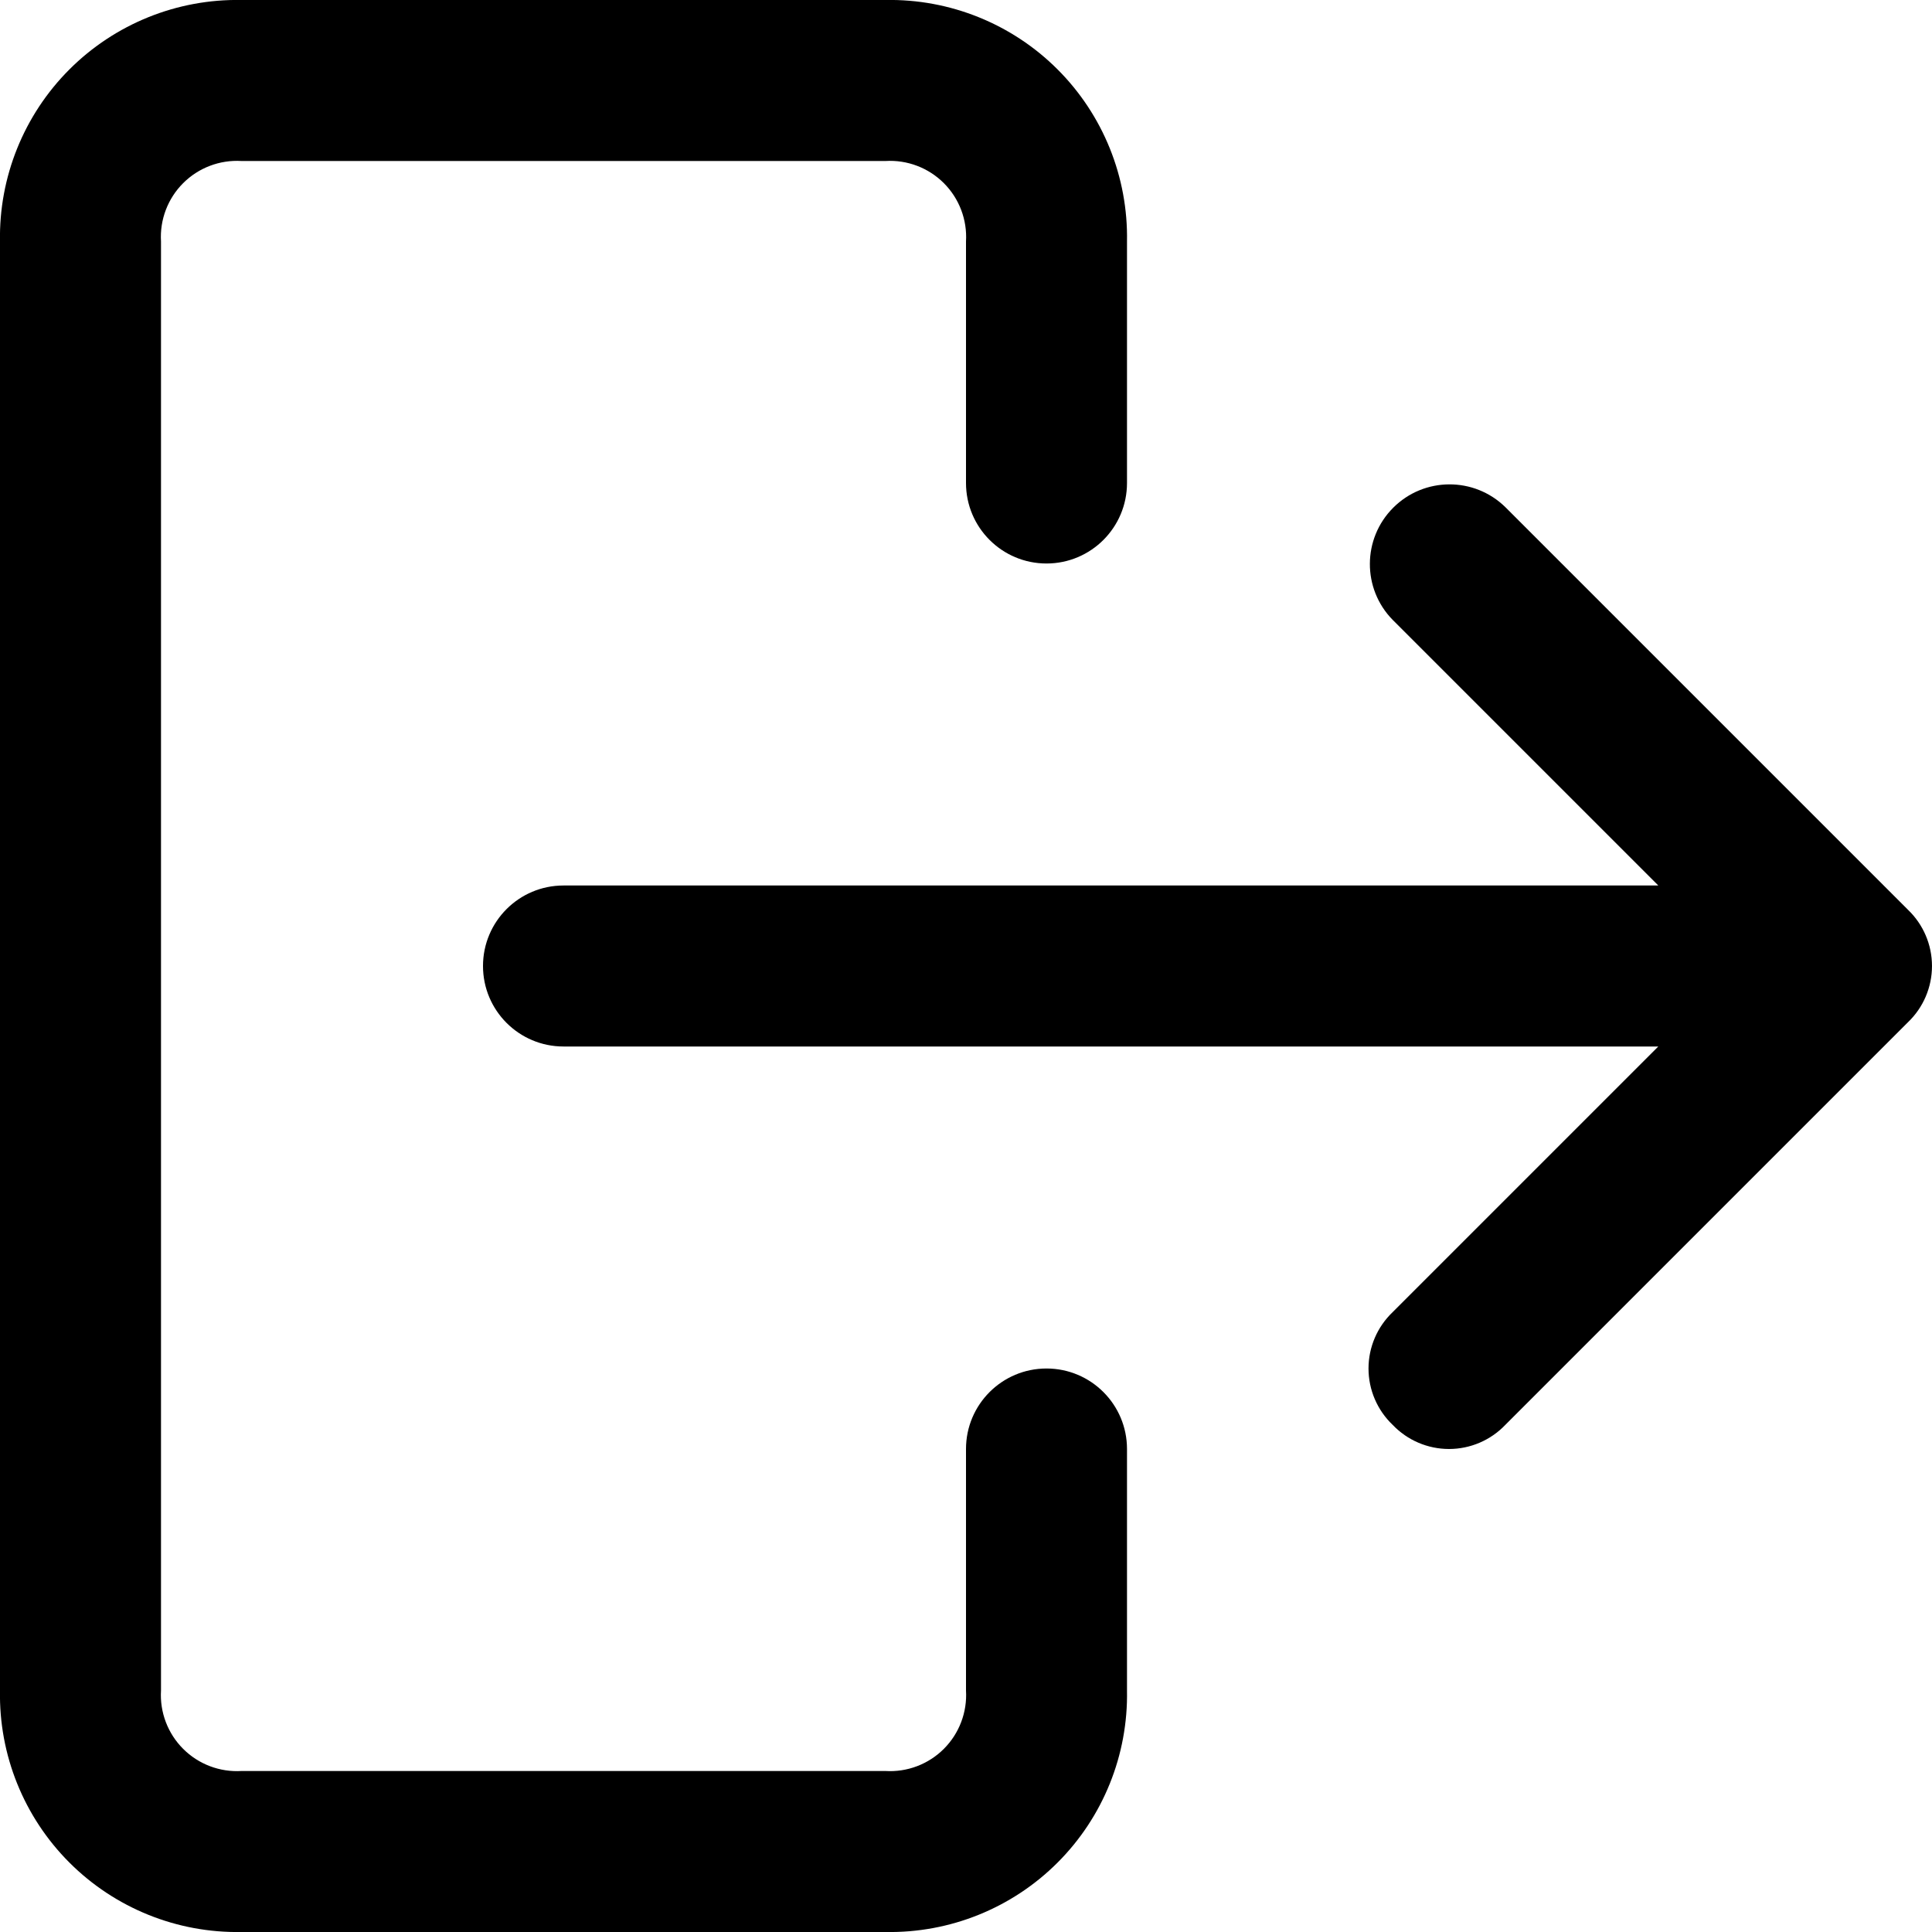
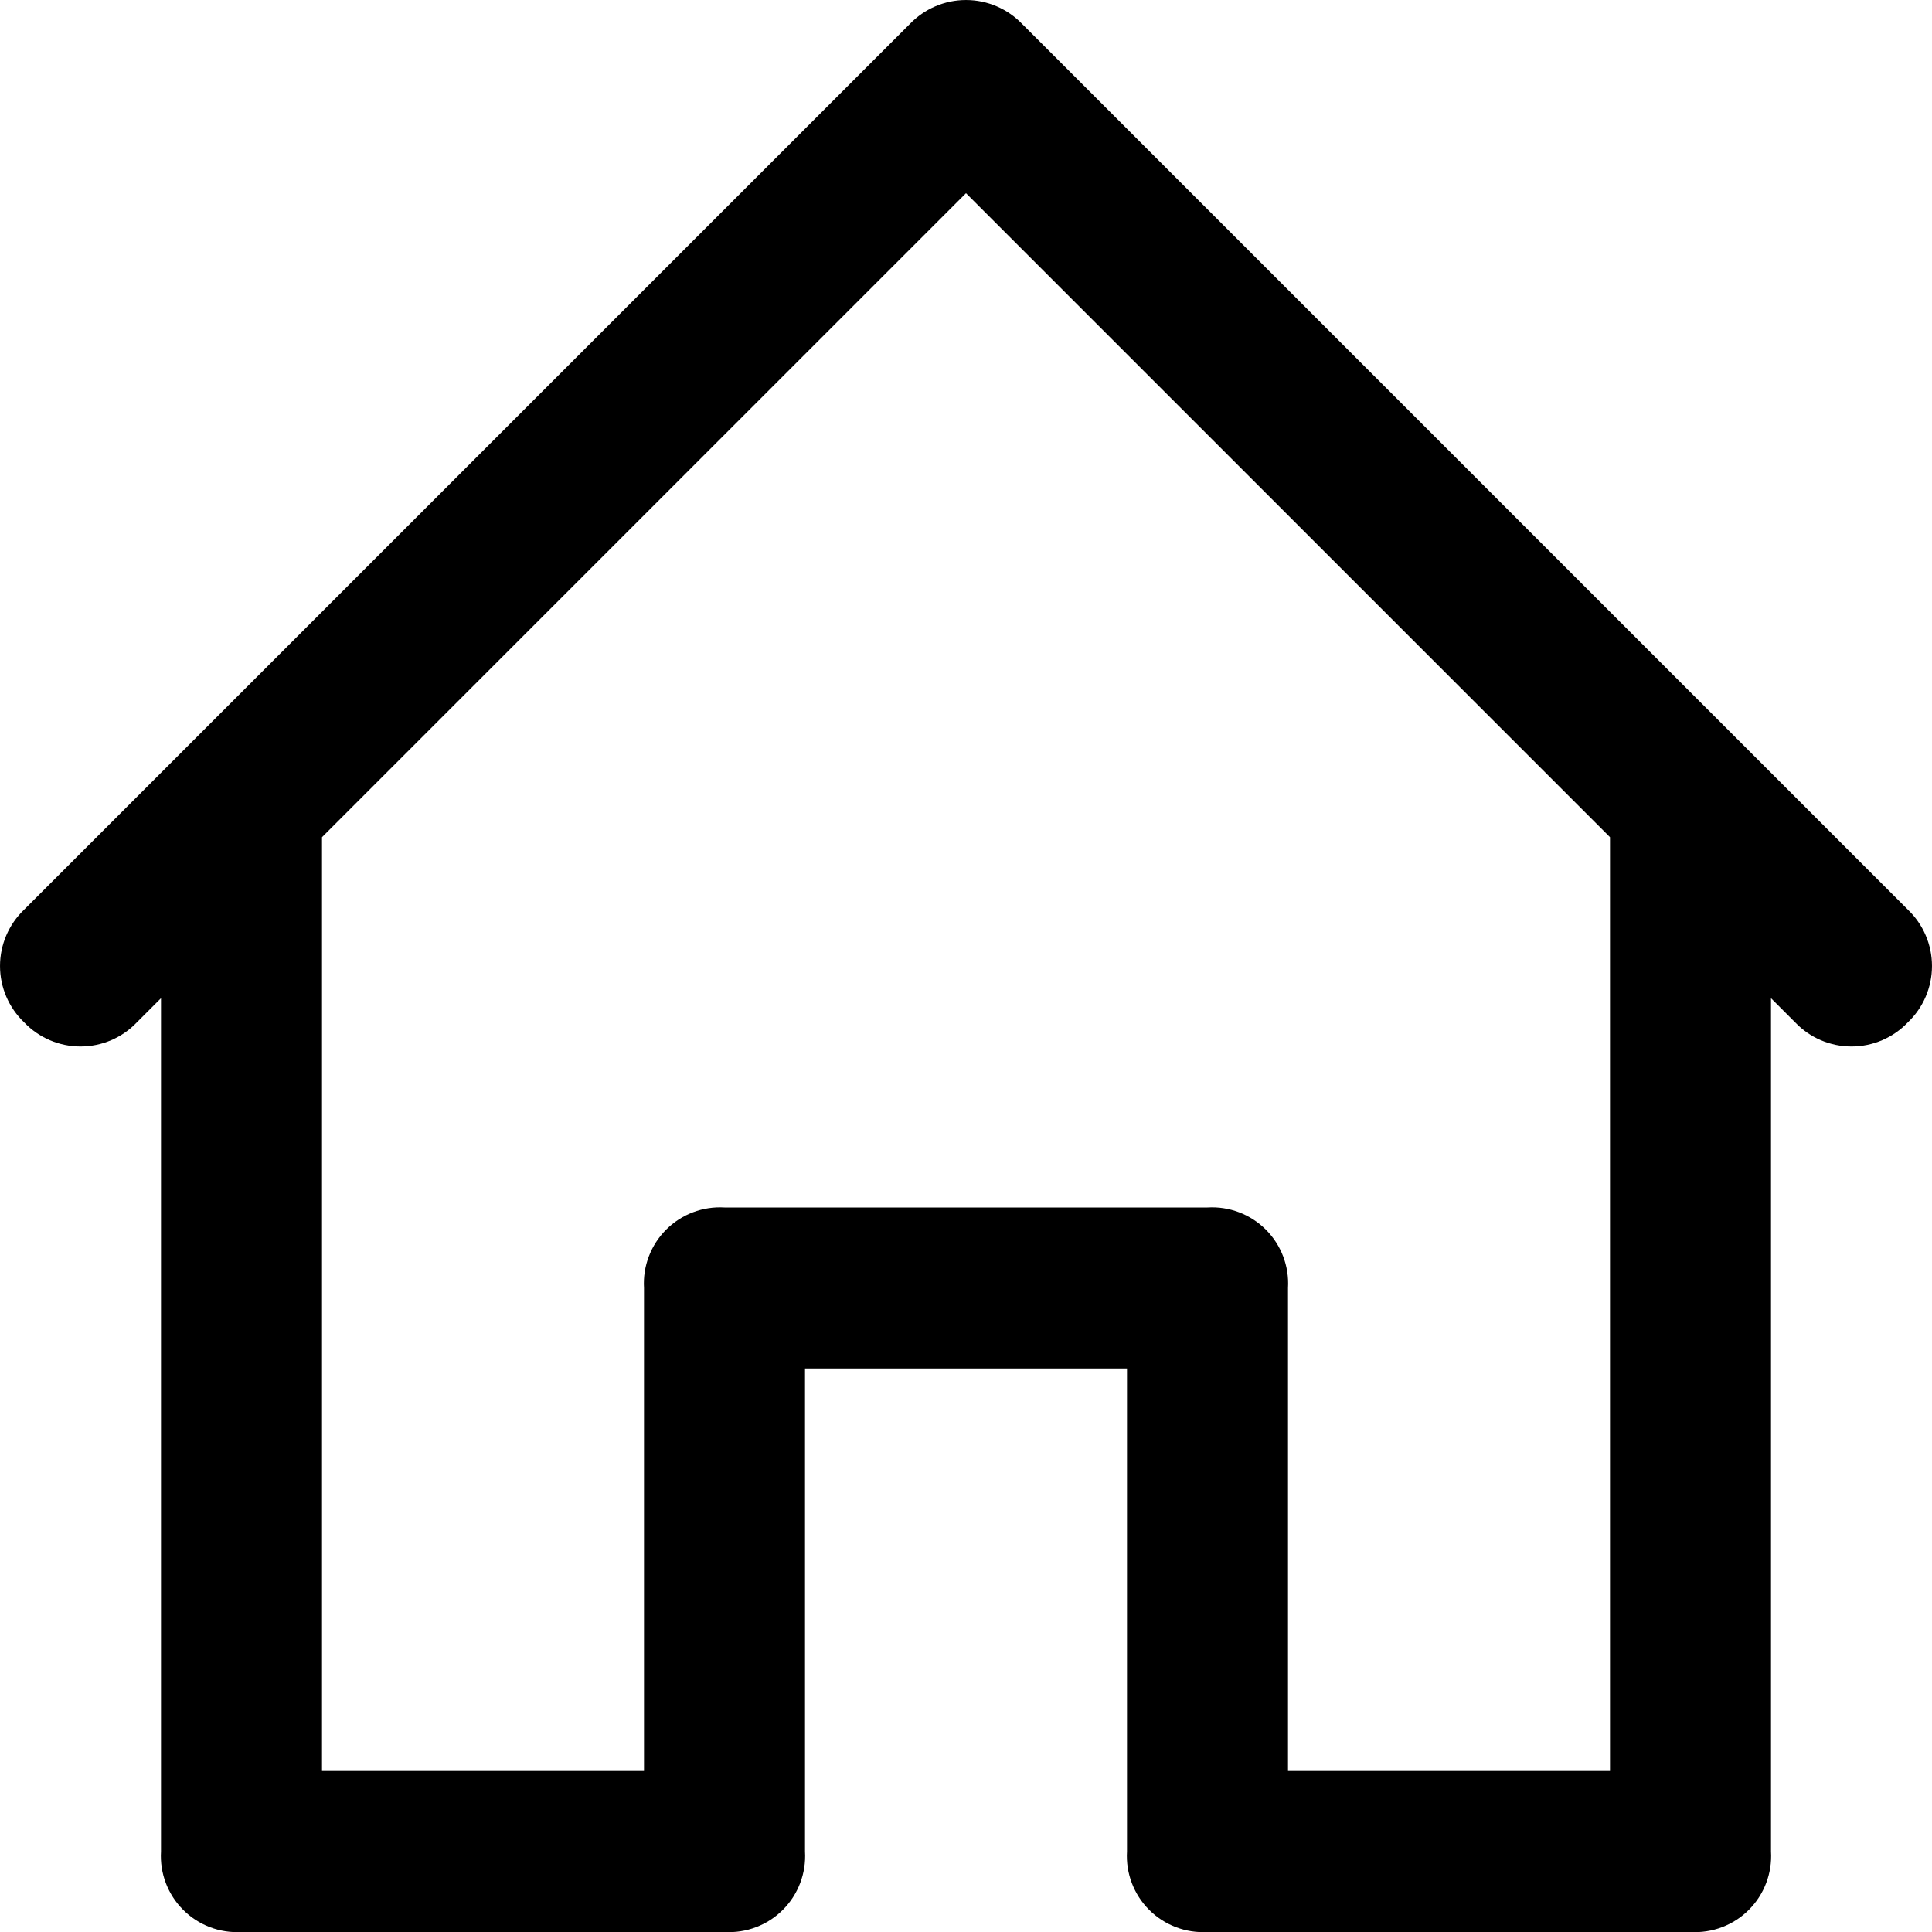
<svg xmlns="http://www.w3.org/2000/svg" id="home-24px" width="24" height="24" viewBox="0 0 24 24">
-   <path id="home-24px-2" data-name="home-24px" d="M14,18v3a2.946,2.946,0,0,1-3,3H3a2.946,2.946,0,0,1-3-3V3A2.946,2.946,0,0,1,3,0h8a2.946,2.946,0,0,1,3,3V6a1,1,0,0,1-2,0V3a.945.945,0,0,0-1-1H3A.945.945,0,0,0,2,3V21a.945.945,0,0,0,1,1h8a.945.945,0,0,0,1-1V18a1,1,0,0,1,2,0Zm9.7-6.7-5-5a.99.99,0,0,0-1.4,1.4L20.6,11H7a1,1,0,0,0,0,2H20.6l-3.3,3.3a.967.967,0,0,0,0,1.4.967.967,0,0,0,1.4,0l5-5A.967.967,0,0,0,23.7,11.3Z" />
+   <path id="home-24px-2" data-name="home-24px" d="M23.7,11.3l-2-2h0l-9-9a.967.967,0,0,0-1.4,0l-9,9h0l-2,2a.967.967,0,0,0,0,1.4.967.967,0,0,0,1.4,0l.3-.3V23a.945.945,0,0,0,1,1H9a.945.945,0,0,0,1-1V17h4v6a.945.945,0,0,0,1,1h6a.945.945,0,0,0,1-1V12.4l.3.3a.967.967,0,0,0,1.4,0A.967.967,0,0,0,23.7,11.3ZM20,22H16V16a.945.945,0,0,0-1-1H9a.945.945,0,0,0-1,1v6H4V10.4l8-8,8,8Z" />
</svg>
